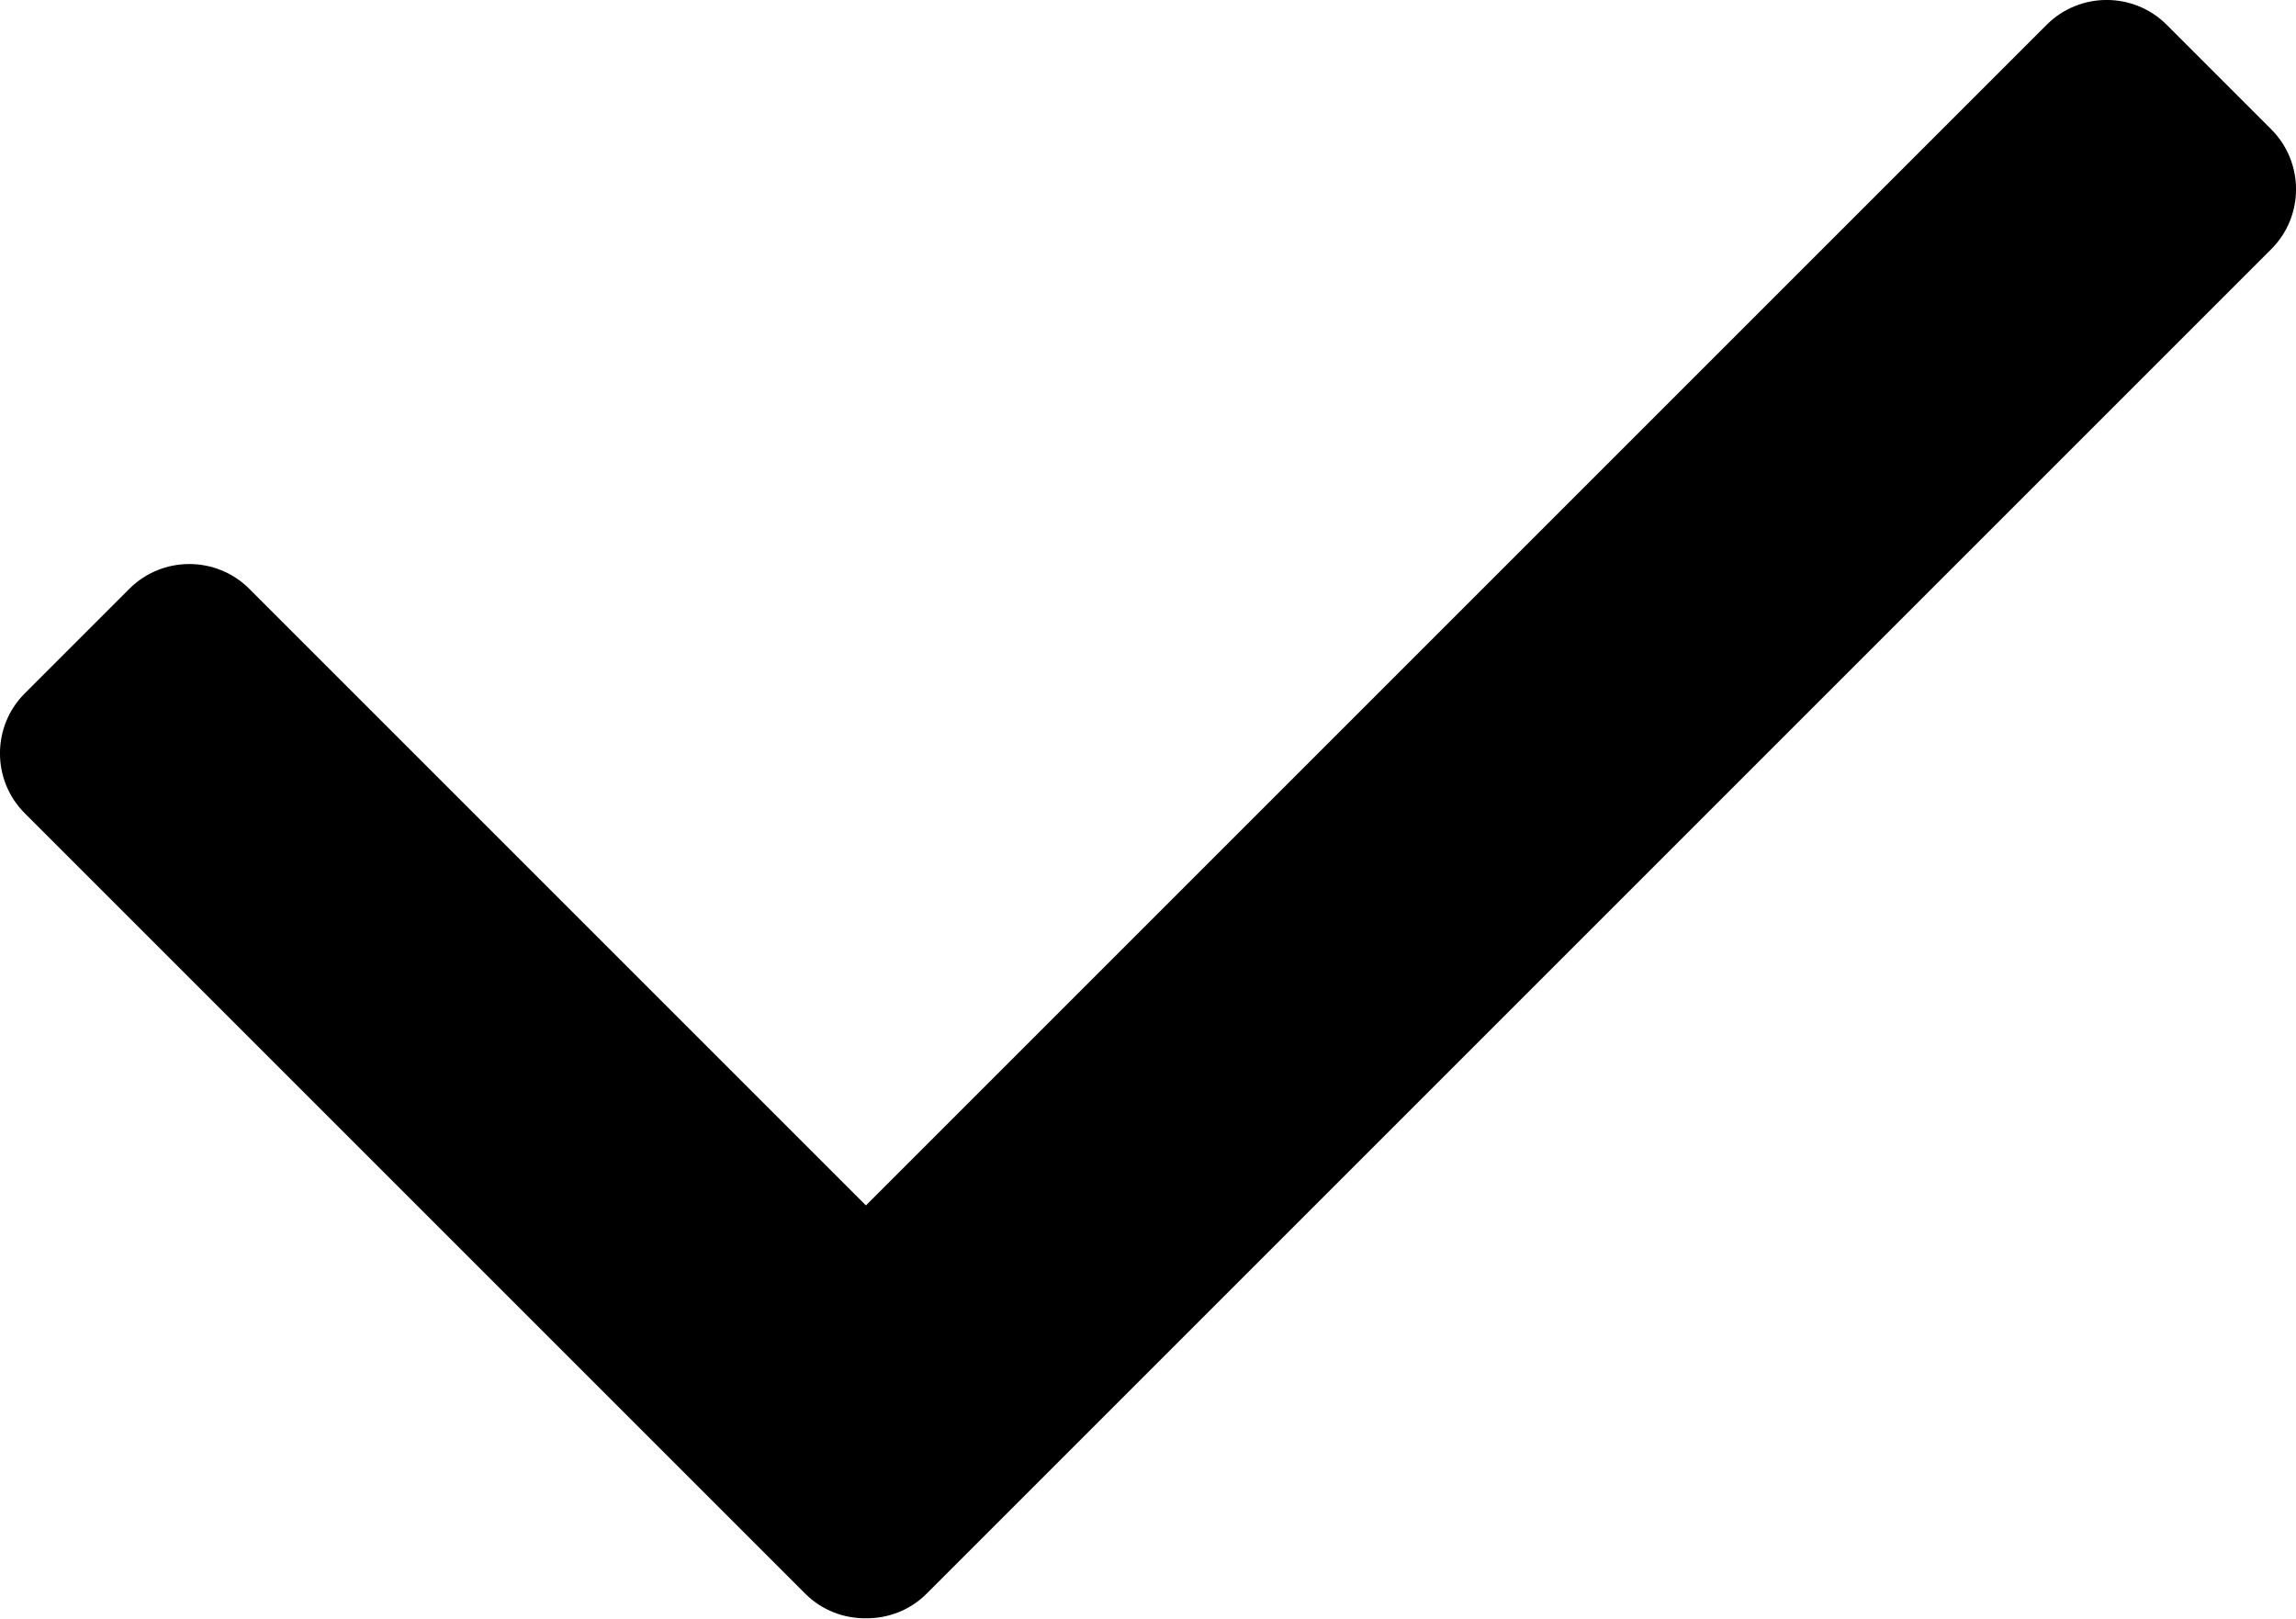
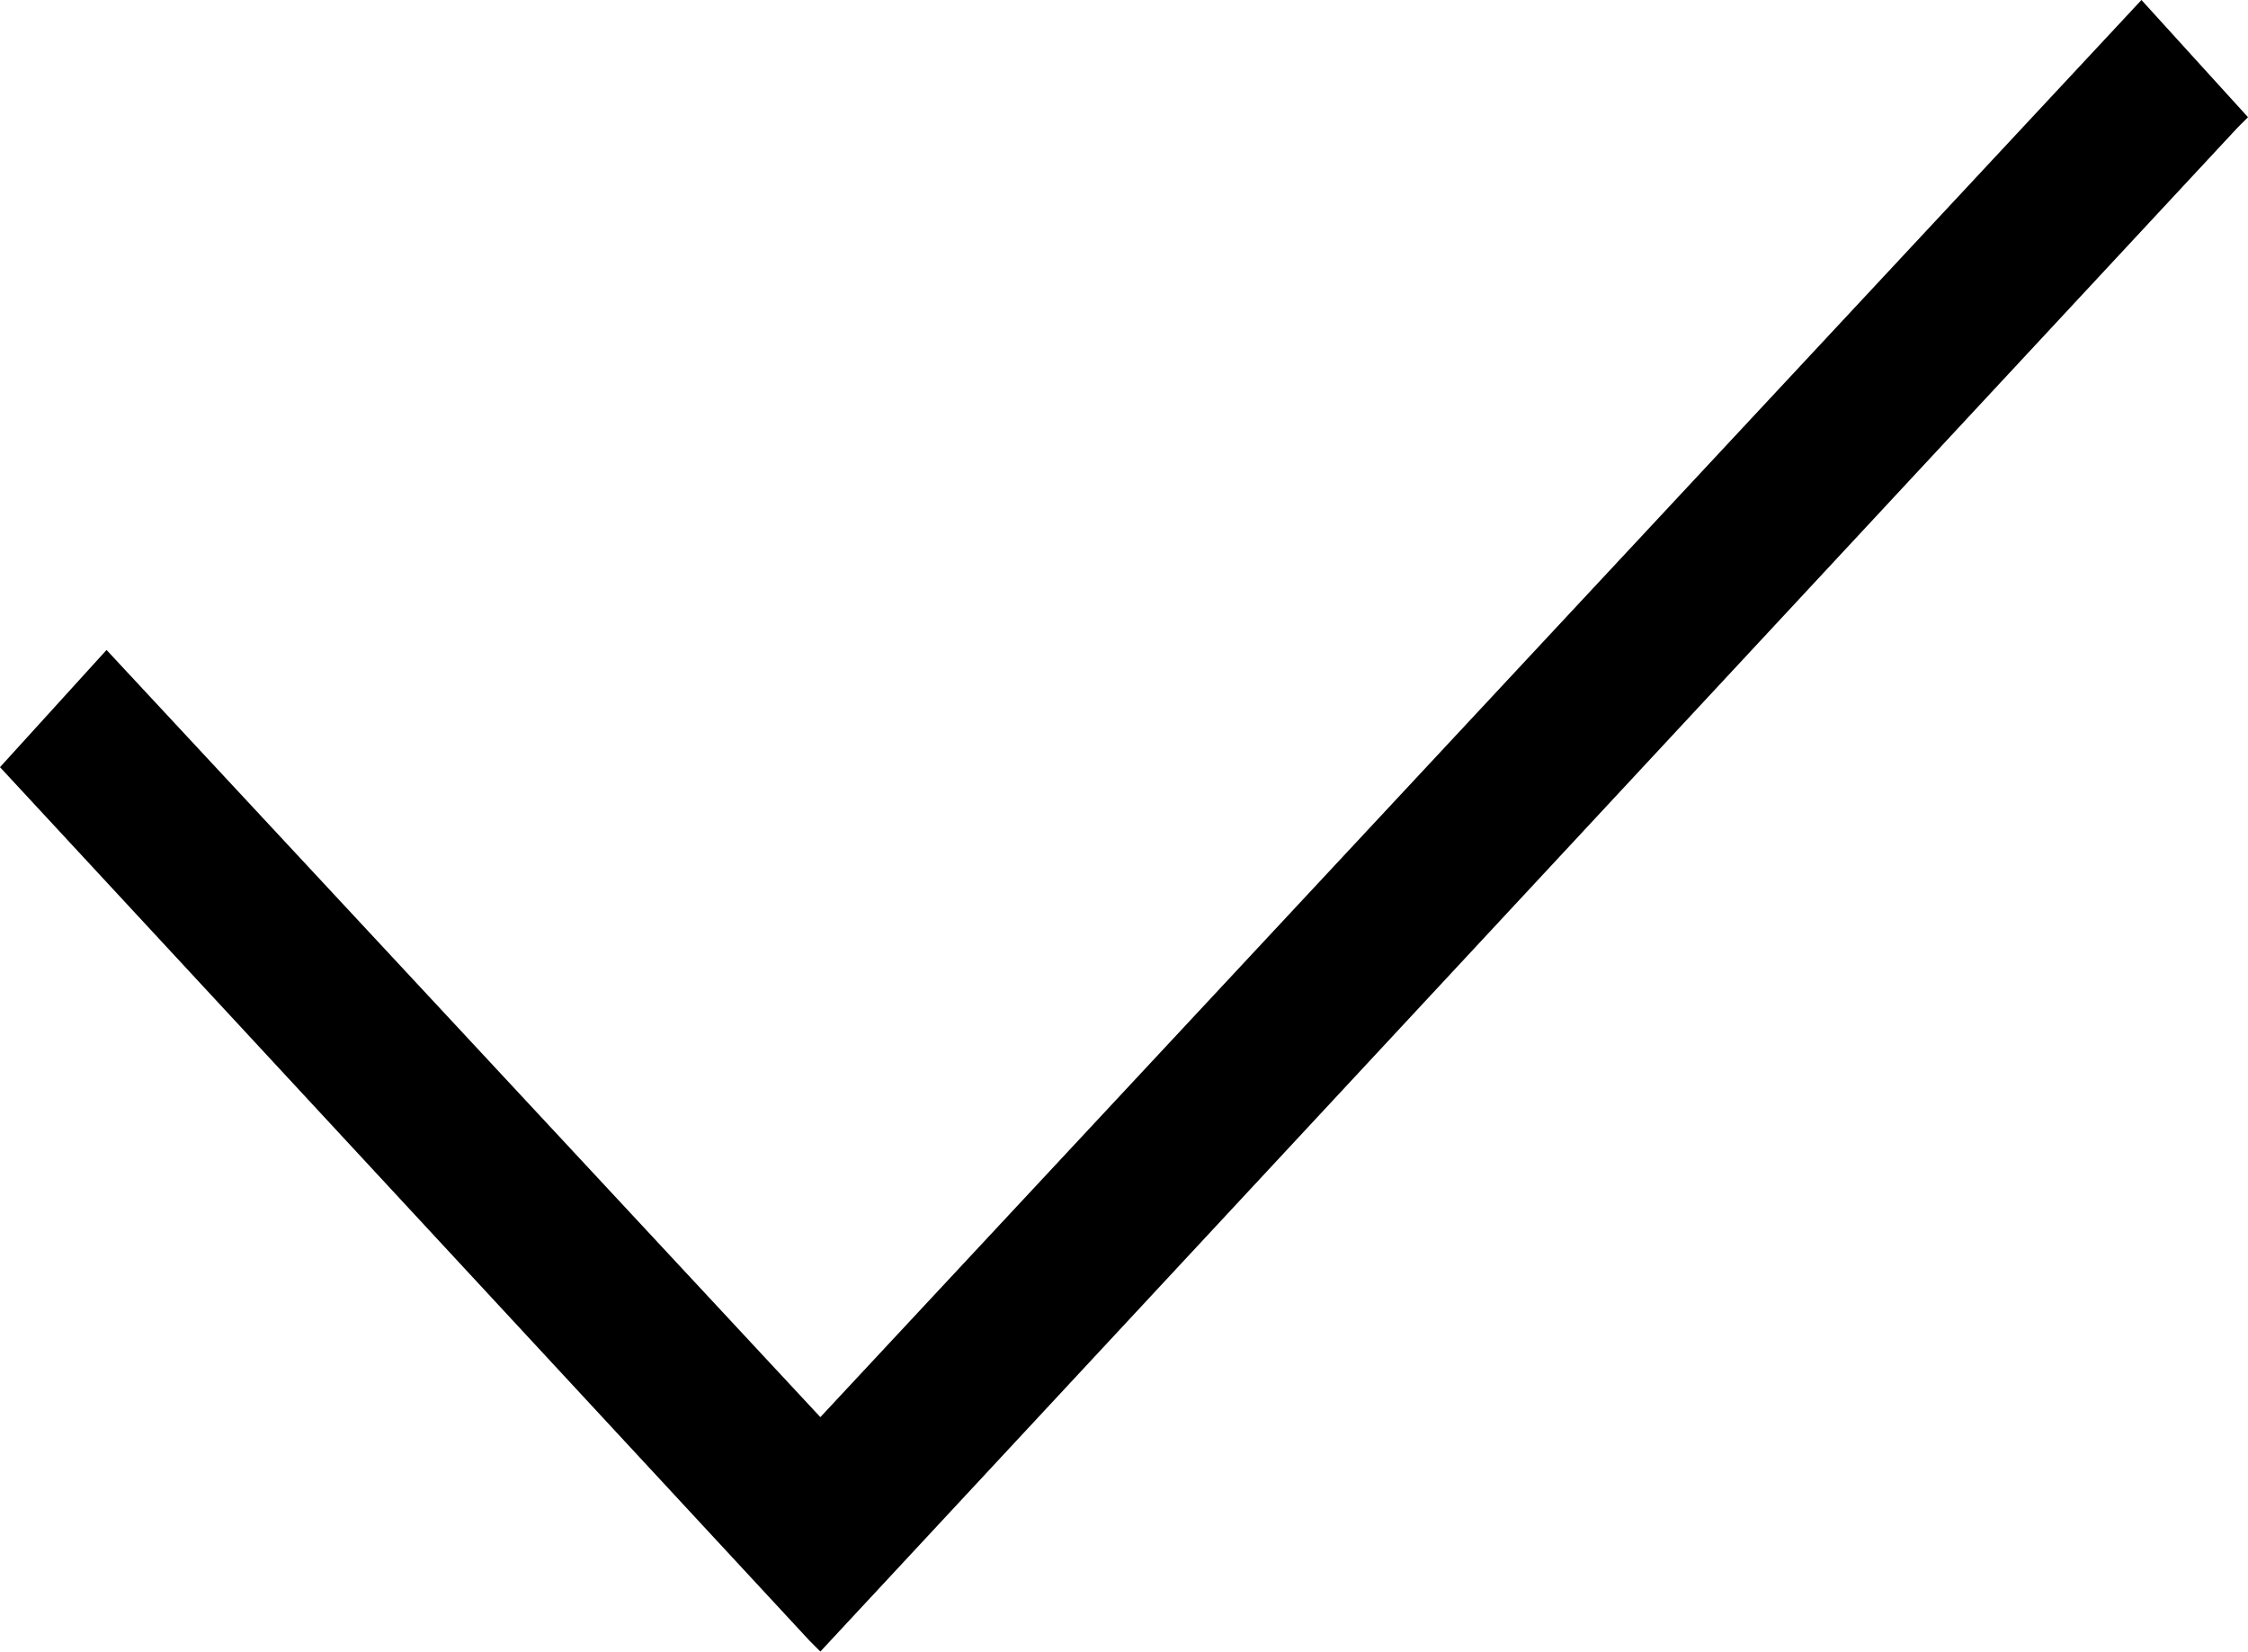
- <svg xmlns="http://www.w3.org/2000/svg" version="1.0" id="Layer_1" x="0px" y="0px" width="23.049px" height="16.249px" viewBox="0 0 23.049 16.249" enable-background="new 0 0 23.049 16.249" xml:space="preserve">
-   <path d="M22.801,1.299L21.75,0.248c-0.331-0.331-0.872-0.331-1.203,0L8.693,12.102L2.502,5.911c-0.331-0.331-0.872-0.331-1.203,0 L0.248,6.962c-0.331,0.331-0.331,0.872,0,1.202l7.837,7.837c0.167,0.167,0.388,0.248,0.608,0.246c0.22,0.002,0.44-0.079,0.608-0.246 l13.5-13.5C23.132,2.171,23.132,1.63,22.801,1.299z" />
+ <svg xmlns="http://www.w3.org/2000/svg" version="1.1" id="Layer_1" x="0px" y="0px" viewBox="0 0 21.1 15.5" style="enable-background:new 0 0 21.1 15.5;" xml:space="preserve">
+   <polygon points="20.1,0 7.7,13.3 1,6.1 0,7.2 7.6,15.4 7.7,15.5 21,1.2 21.1,1.1 " />
</svg>
